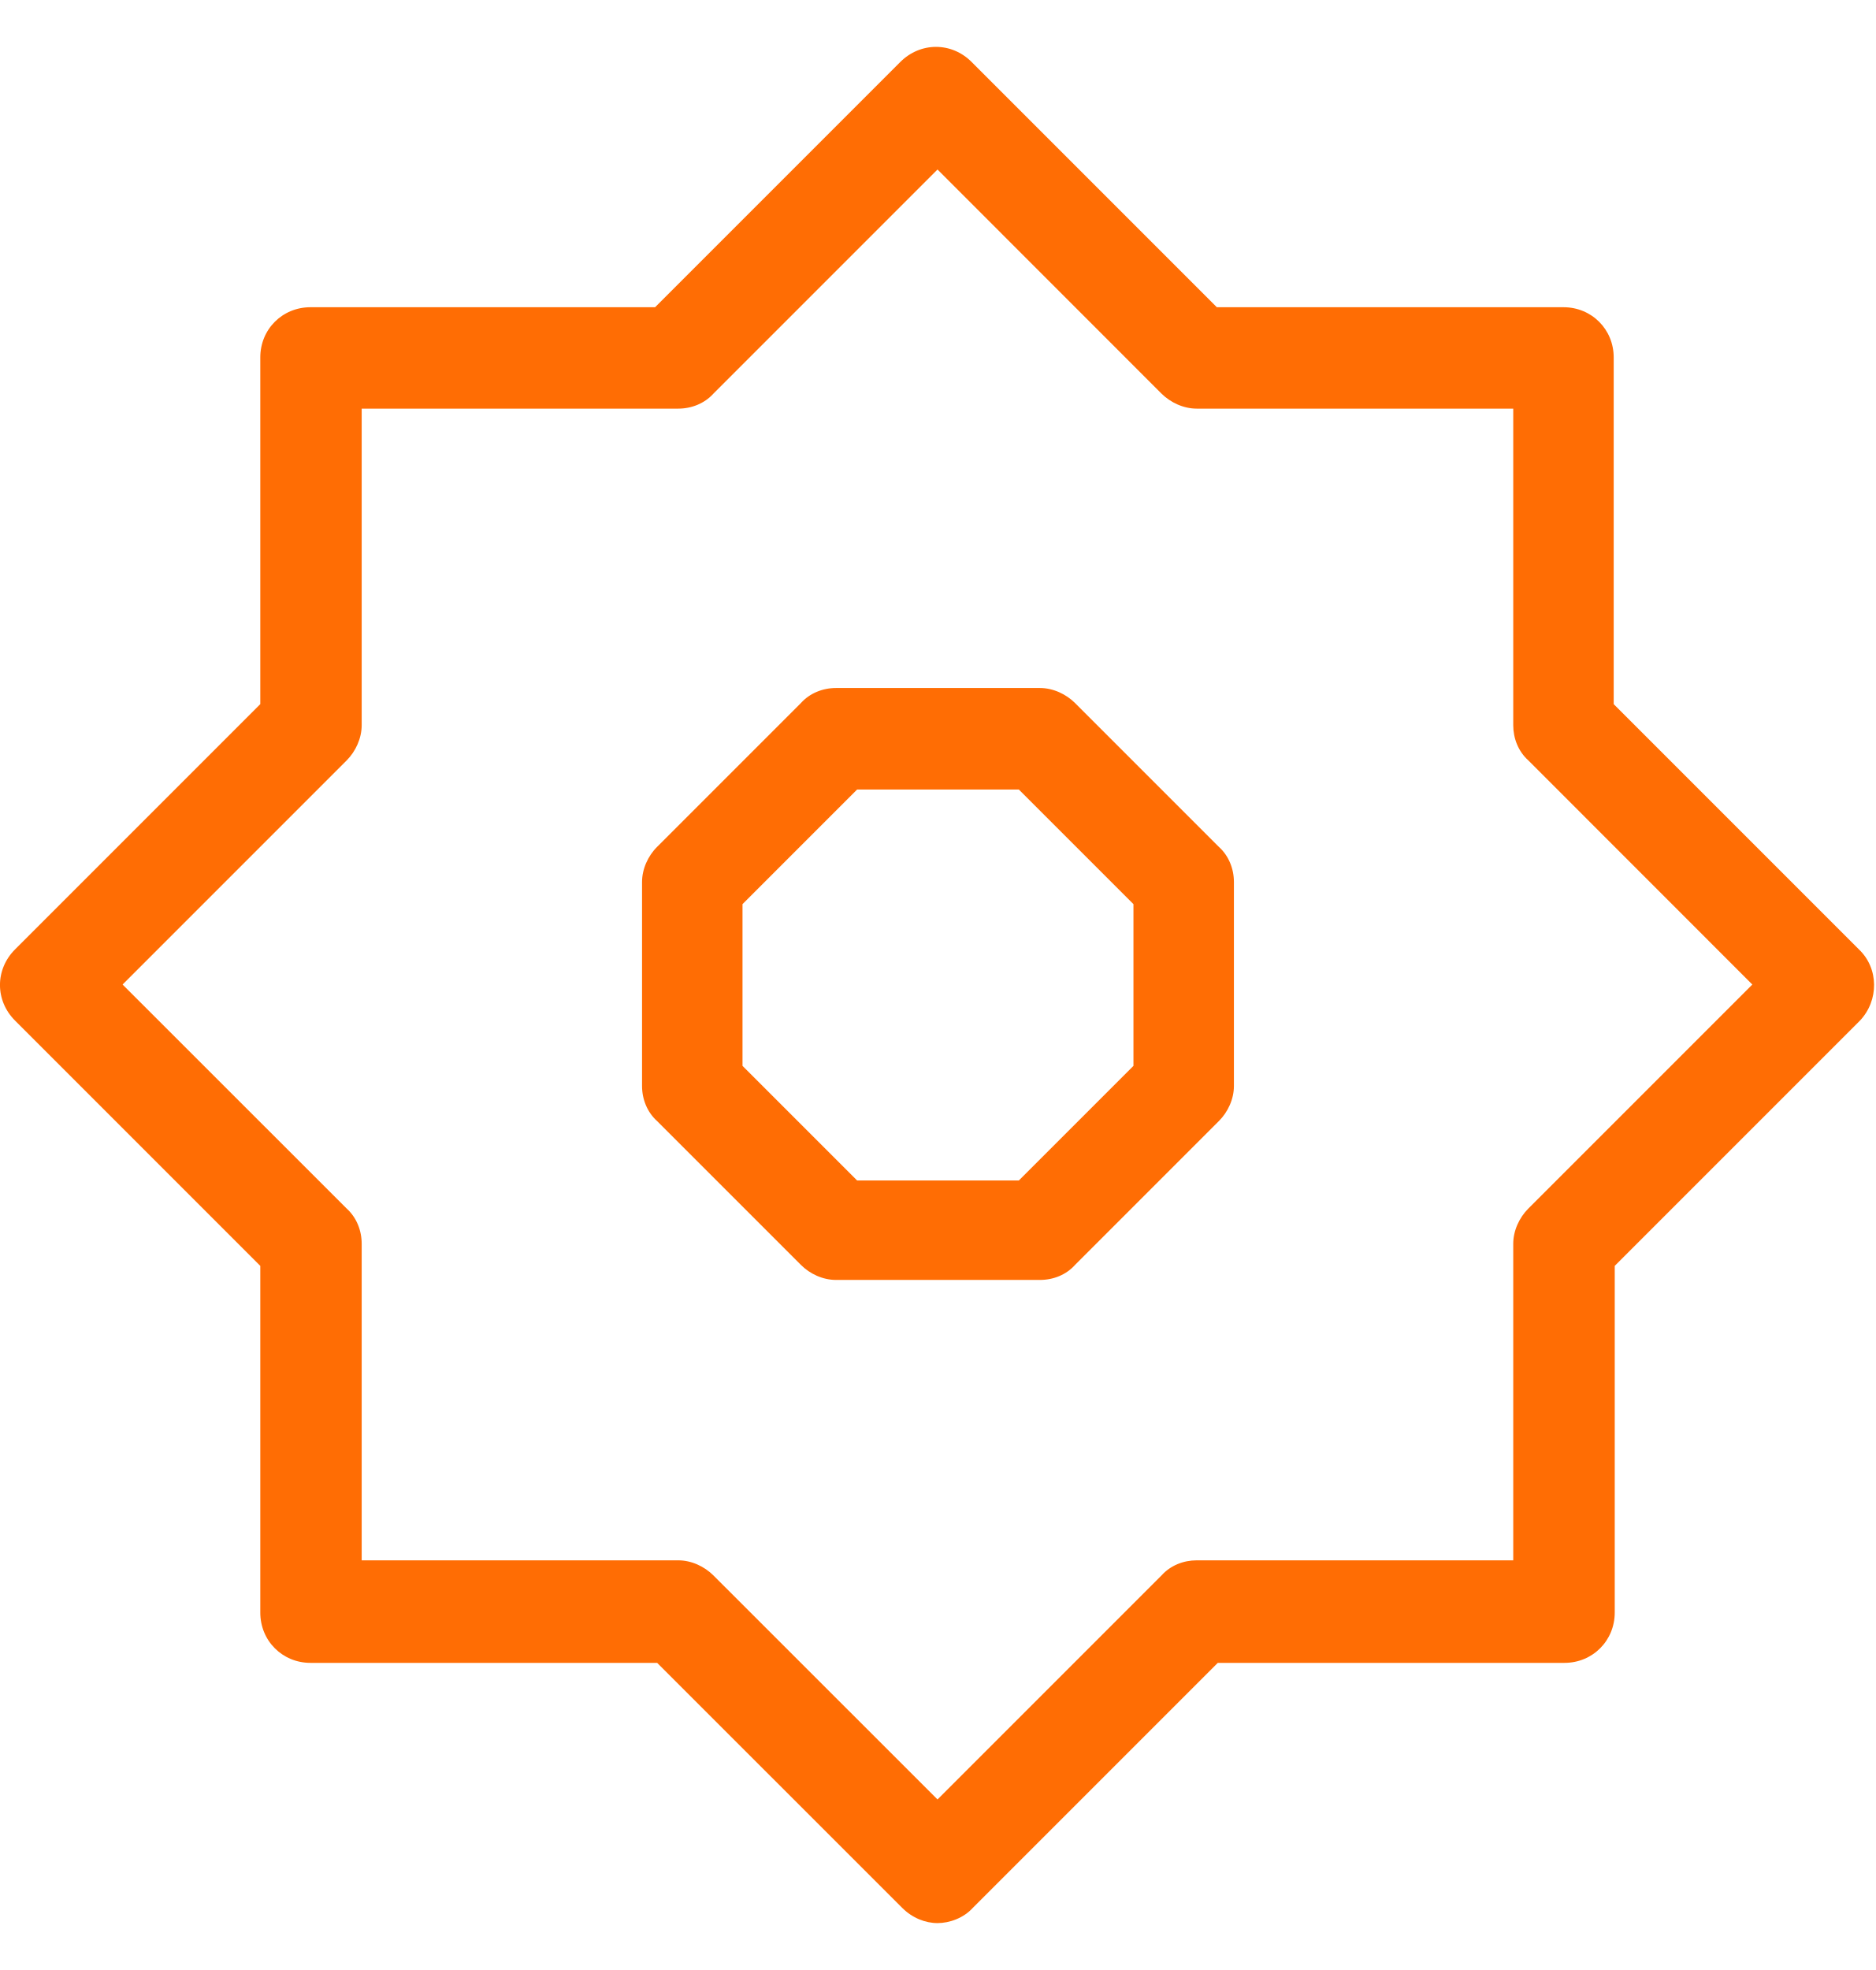
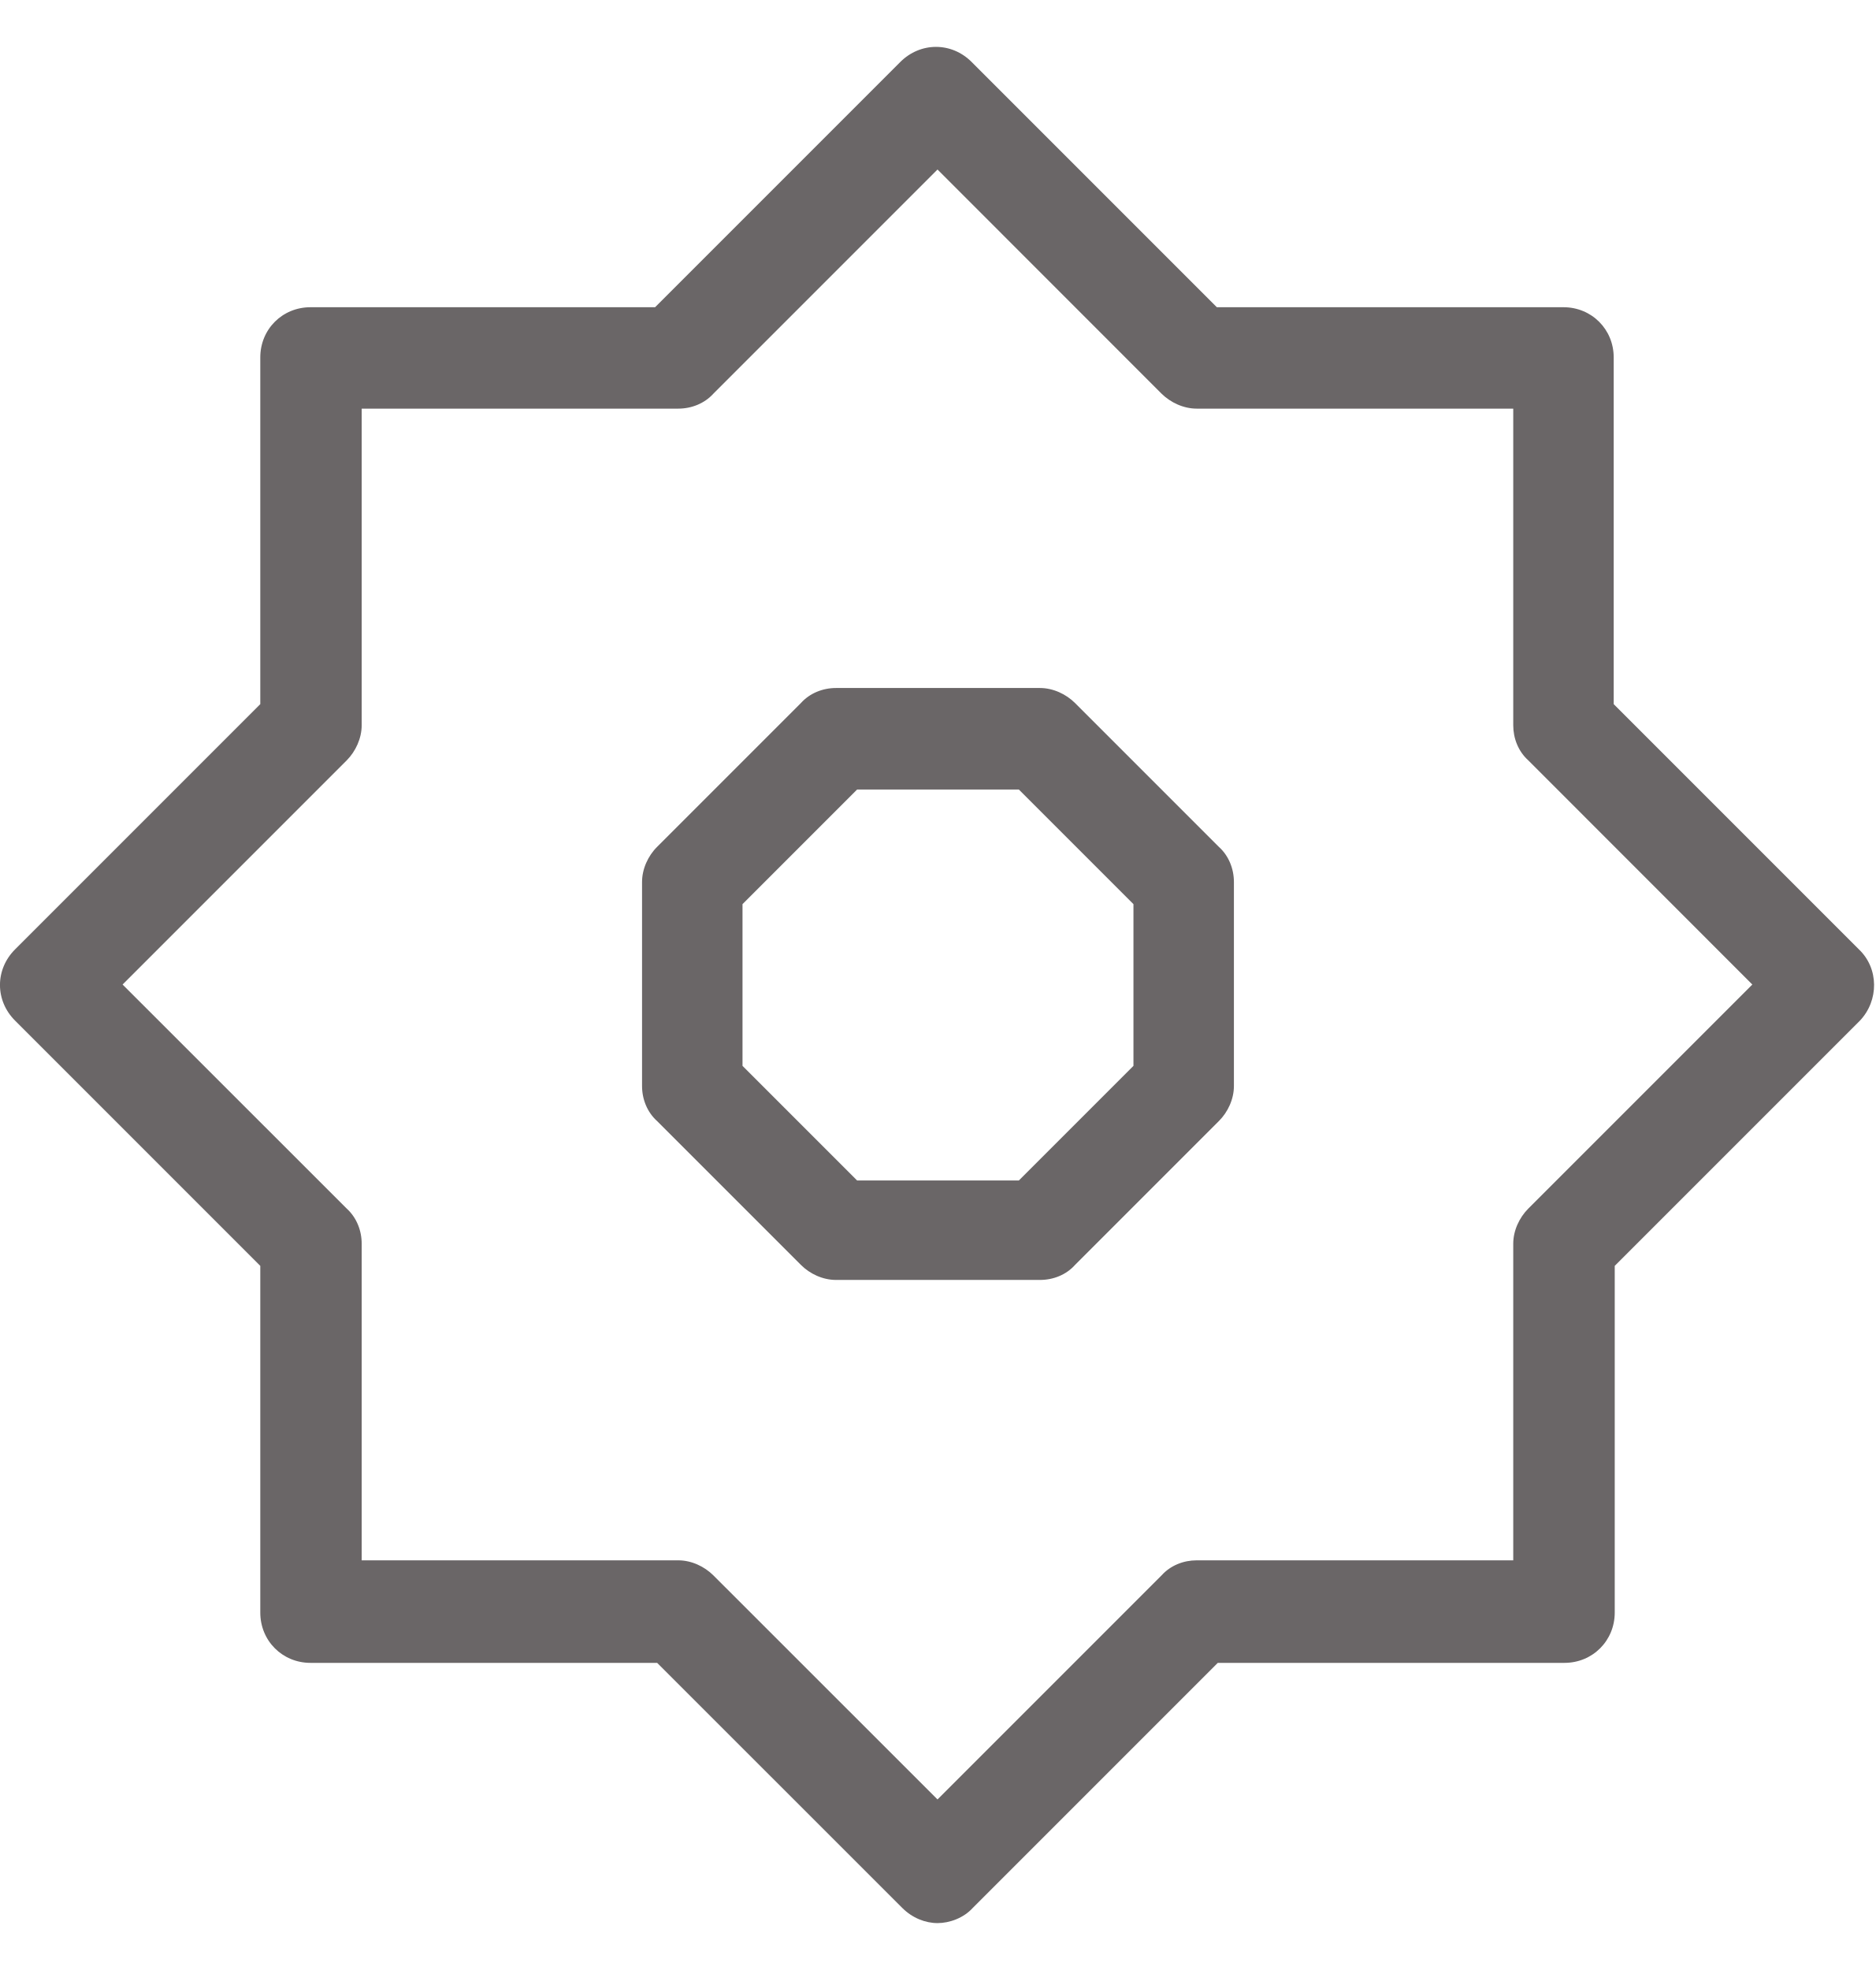
<svg xmlns="http://www.w3.org/2000/svg" width="20" height="21" viewBox="0 0 20 21" fill="none">
-   <path d="M19.818 10.12L17.204 7.506V3.81C17.204 3.51 16.968 3.275 16.669 3.275H12.973L10.359 0.661C10.145 0.446 9.813 0.446 9.598 0.661L6.984 3.275H3.31C3.01 3.275 2.775 3.51 2.775 3.81V7.506L0.161 10.12C-0.054 10.334 -0.054 10.666 0.161 10.88L2.775 13.494V17.19C2.775 17.49 3.01 17.726 3.31 17.726H7.006L9.62 20.339C9.727 20.446 9.866 20.5 9.995 20.5C10.123 20.5 10.273 20.446 10.37 20.339L12.983 17.726H16.679C16.979 17.726 17.215 17.49 17.215 17.19V13.494L19.829 10.88C20.032 10.666 20.032 10.323 19.818 10.12ZM16.294 12.883C16.197 12.98 16.133 13.119 16.133 13.258V16.633H12.758C12.619 16.633 12.48 16.686 12.383 16.794L9.995 19.182L7.606 16.794C7.509 16.697 7.37 16.633 7.231 16.633H3.856V13.258C3.856 13.119 3.803 12.98 3.696 12.883L1.307 10.495L3.696 8.106C3.792 8.009 3.856 7.87 3.856 7.731V4.356H7.231C7.37 4.356 7.509 4.303 7.606 4.196L9.995 1.807L12.383 4.196C12.48 4.292 12.619 4.356 12.758 4.356H16.133V7.731C16.133 7.87 16.186 8.009 16.294 8.106L18.682 10.495L16.294 12.883Z" fill="#FF6D04" />
-   <path d="M11.462 7.495C11.366 7.399 11.227 7.334 11.087 7.334H8.913C8.773 7.334 8.634 7.388 8.538 7.495L7.006 9.027C6.909 9.123 6.845 9.263 6.845 9.402V11.577C6.845 11.716 6.899 11.855 7.006 11.951L8.538 13.483C8.634 13.58 8.773 13.644 8.913 13.644H11.087C11.227 13.644 11.366 13.591 11.462 13.483L12.994 11.951C13.091 11.855 13.155 11.716 13.155 11.577V9.402C13.155 9.263 13.101 9.123 12.994 9.027L11.462 7.495ZM12.084 11.362L10.862 12.584H9.138L7.916 11.362V9.638L9.138 8.416H10.862L12.084 9.638V11.362Z" fill="#FF6D04" />
+   <path d="M19.818 10.12L17.204 7.506V3.81C17.204 3.51 16.968 3.275 16.669 3.275H12.973L10.359 0.661C10.145 0.446 9.813 0.446 9.598 0.661L6.984 3.275H3.31C3.01 3.275 2.775 3.51 2.775 3.81V7.506L0.161 10.12C-0.054 10.334 -0.054 10.666 0.161 10.88L2.775 13.494V17.19C2.775 17.49 3.01 17.726 3.31 17.726H7.006L9.62 20.339C9.727 20.446 9.866 20.5 9.995 20.5C10.123 20.5 10.273 20.446 10.37 20.339L12.983 17.726H16.679C16.979 17.726 17.215 17.49 17.215 17.19V13.494L19.829 10.88C20.032 10.666 20.032 10.323 19.818 10.12ZM16.294 12.883C16.197 12.98 16.133 13.119 16.133 13.258V16.633H12.758C12.619 16.633 12.48 16.686 12.383 16.794L9.995 19.182L7.606 16.794C7.509 16.697 7.37 16.633 7.231 16.633H3.856V13.258C3.856 13.119 3.803 12.98 3.696 12.883L1.307 10.495L3.696 8.106C3.792 8.009 3.856 7.87 3.856 7.731V4.356H7.231C7.37 4.356 7.509 4.303 7.606 4.196L9.995 1.807L12.383 4.196C12.48 4.292 12.619 4.356 12.758 4.356H16.133V7.731C16.133 7.87 16.186 8.009 16.294 8.106L18.682 10.495L16.294 12.883Z" fill="#6A6667" />
+   <path d="M11.462 7.495C11.366 7.399 11.227 7.334 11.087 7.334H8.913C8.773 7.334 8.634 7.388 8.538 7.495L7.006 9.027C6.909 9.123 6.845 9.263 6.845 9.402V11.577C6.845 11.716 6.899 11.855 7.006 11.951L8.538 13.483C8.634 13.58 8.773 13.644 8.913 13.644H11.087C11.227 13.644 11.366 13.591 11.462 13.483L12.994 11.951C13.091 11.855 13.155 11.716 13.155 11.577V9.402C13.155 9.263 13.101 9.123 12.994 9.027L11.462 7.495ZM12.084 11.362L10.862 12.584H9.138L7.916 11.362V9.638L9.138 8.416H10.862L12.084 9.638V11.362Z" fill="#6A6667" />
</svg>
